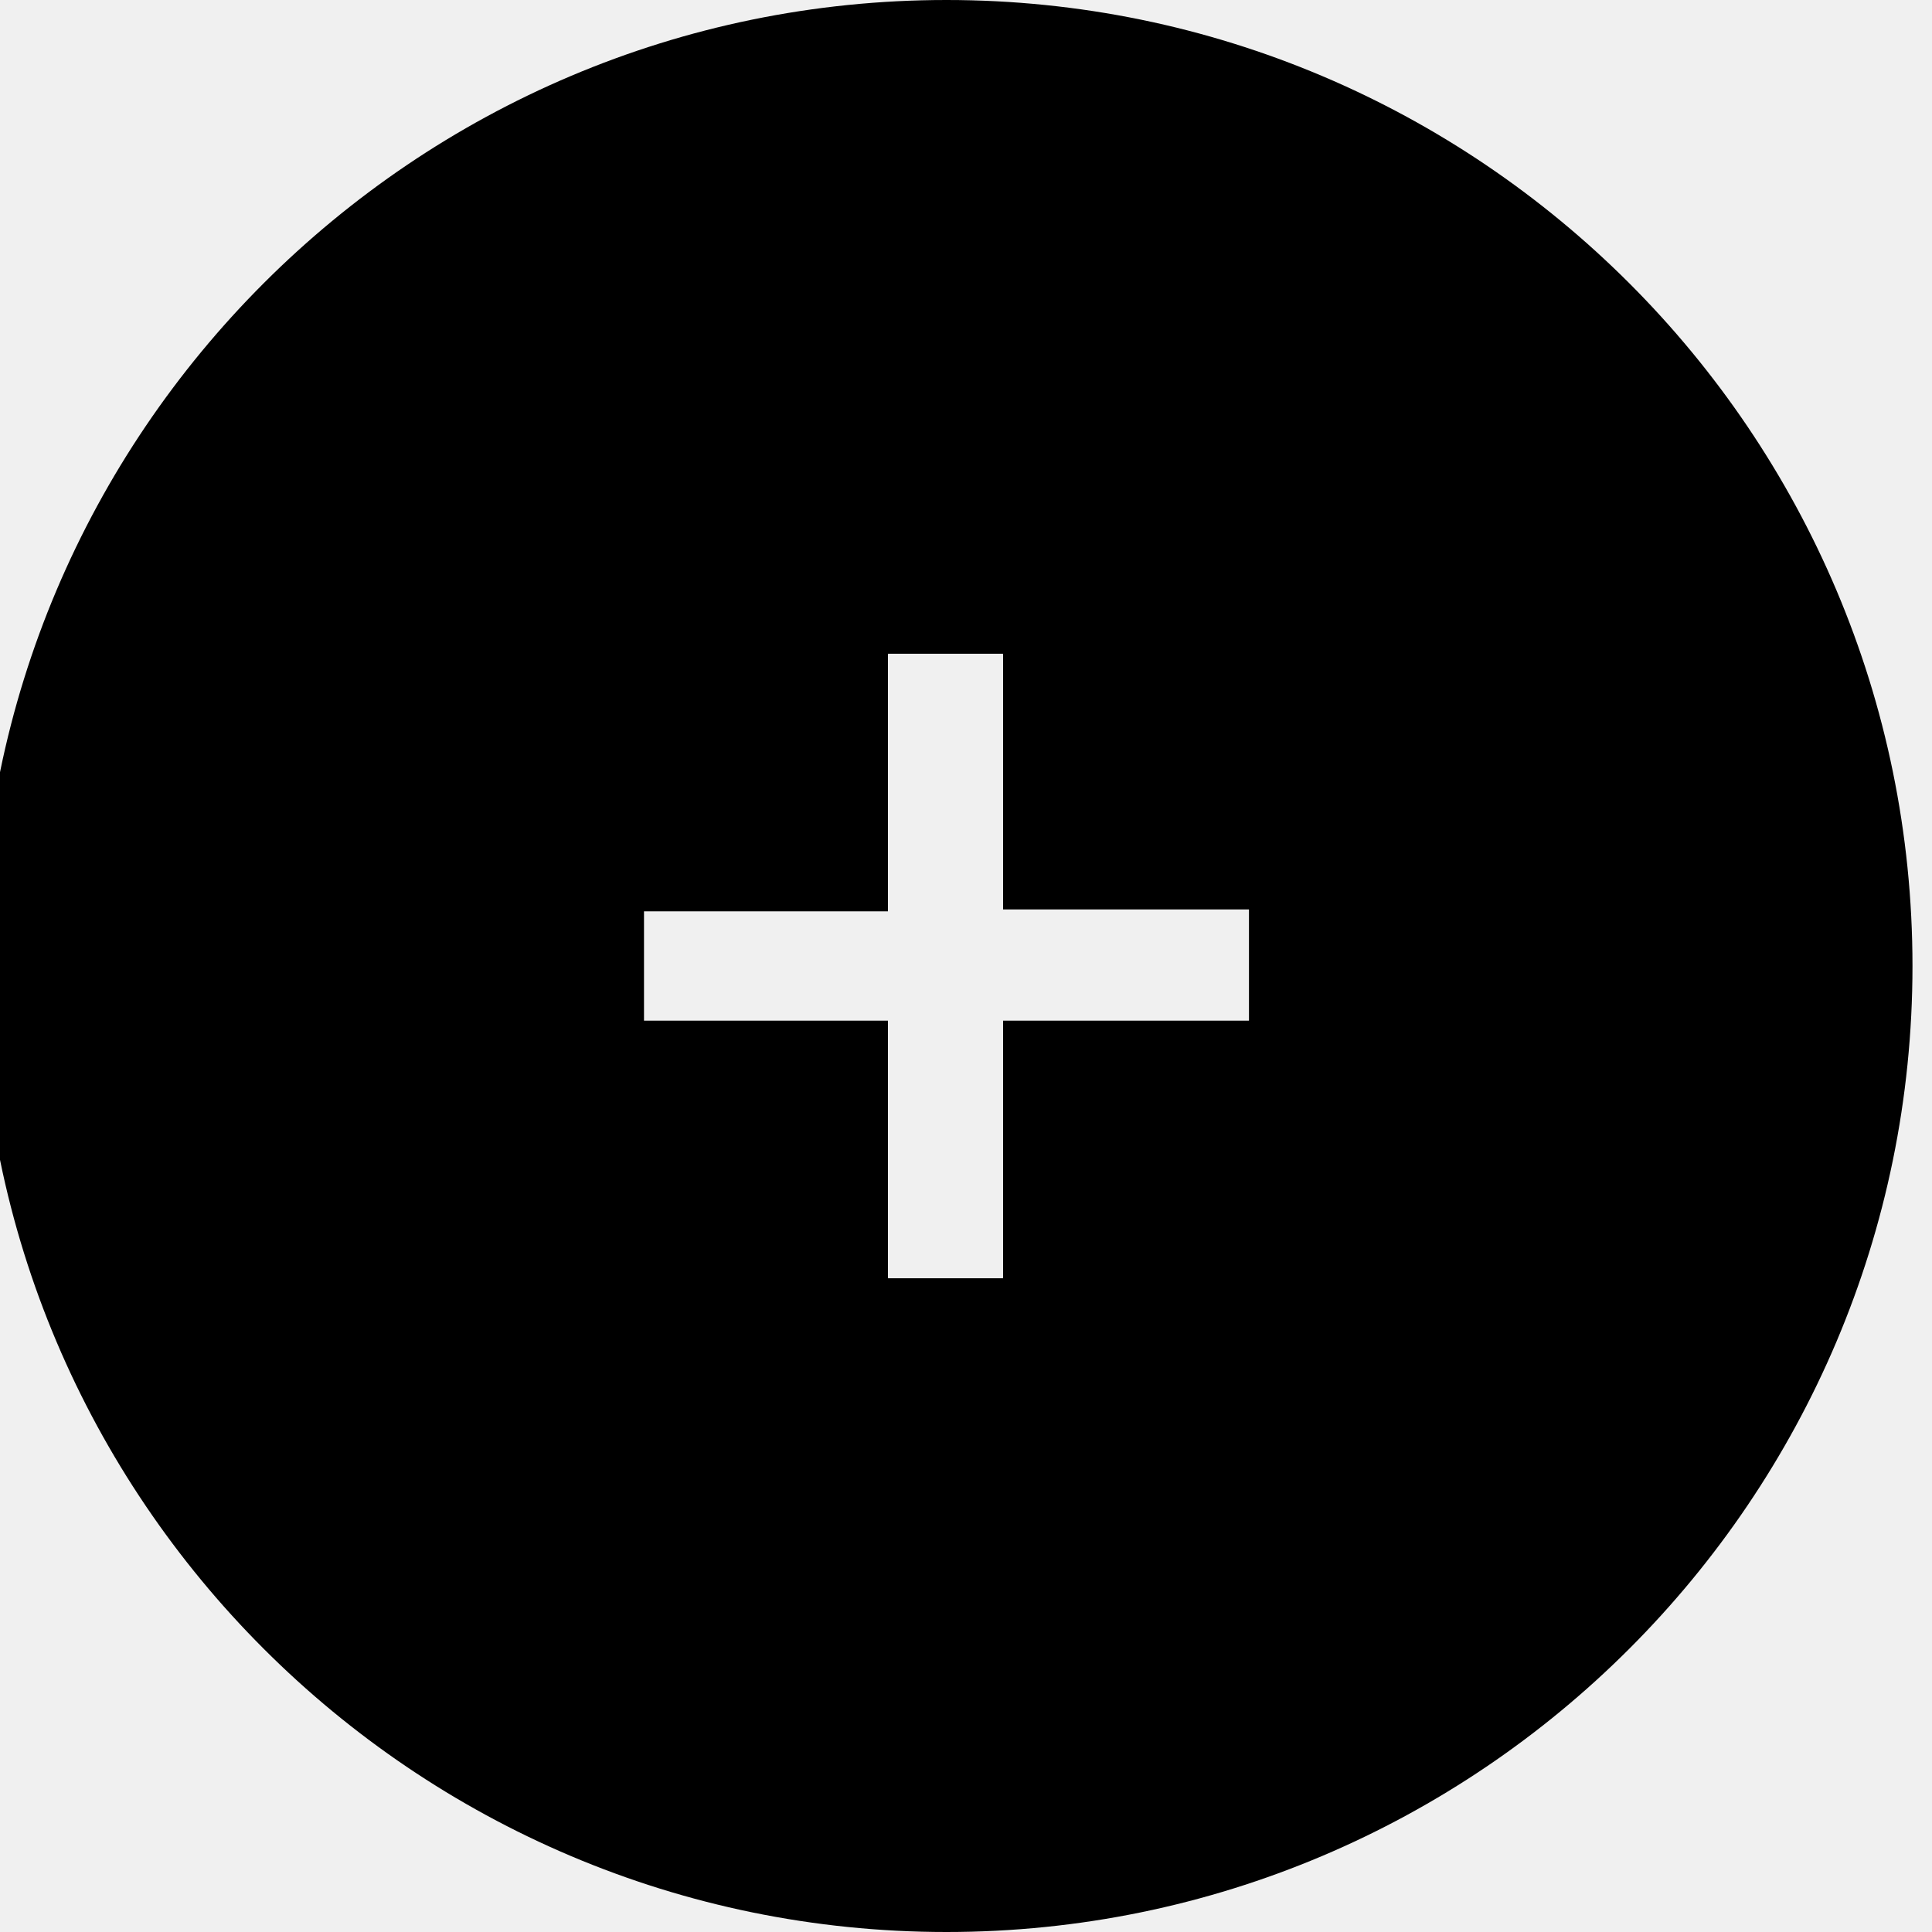
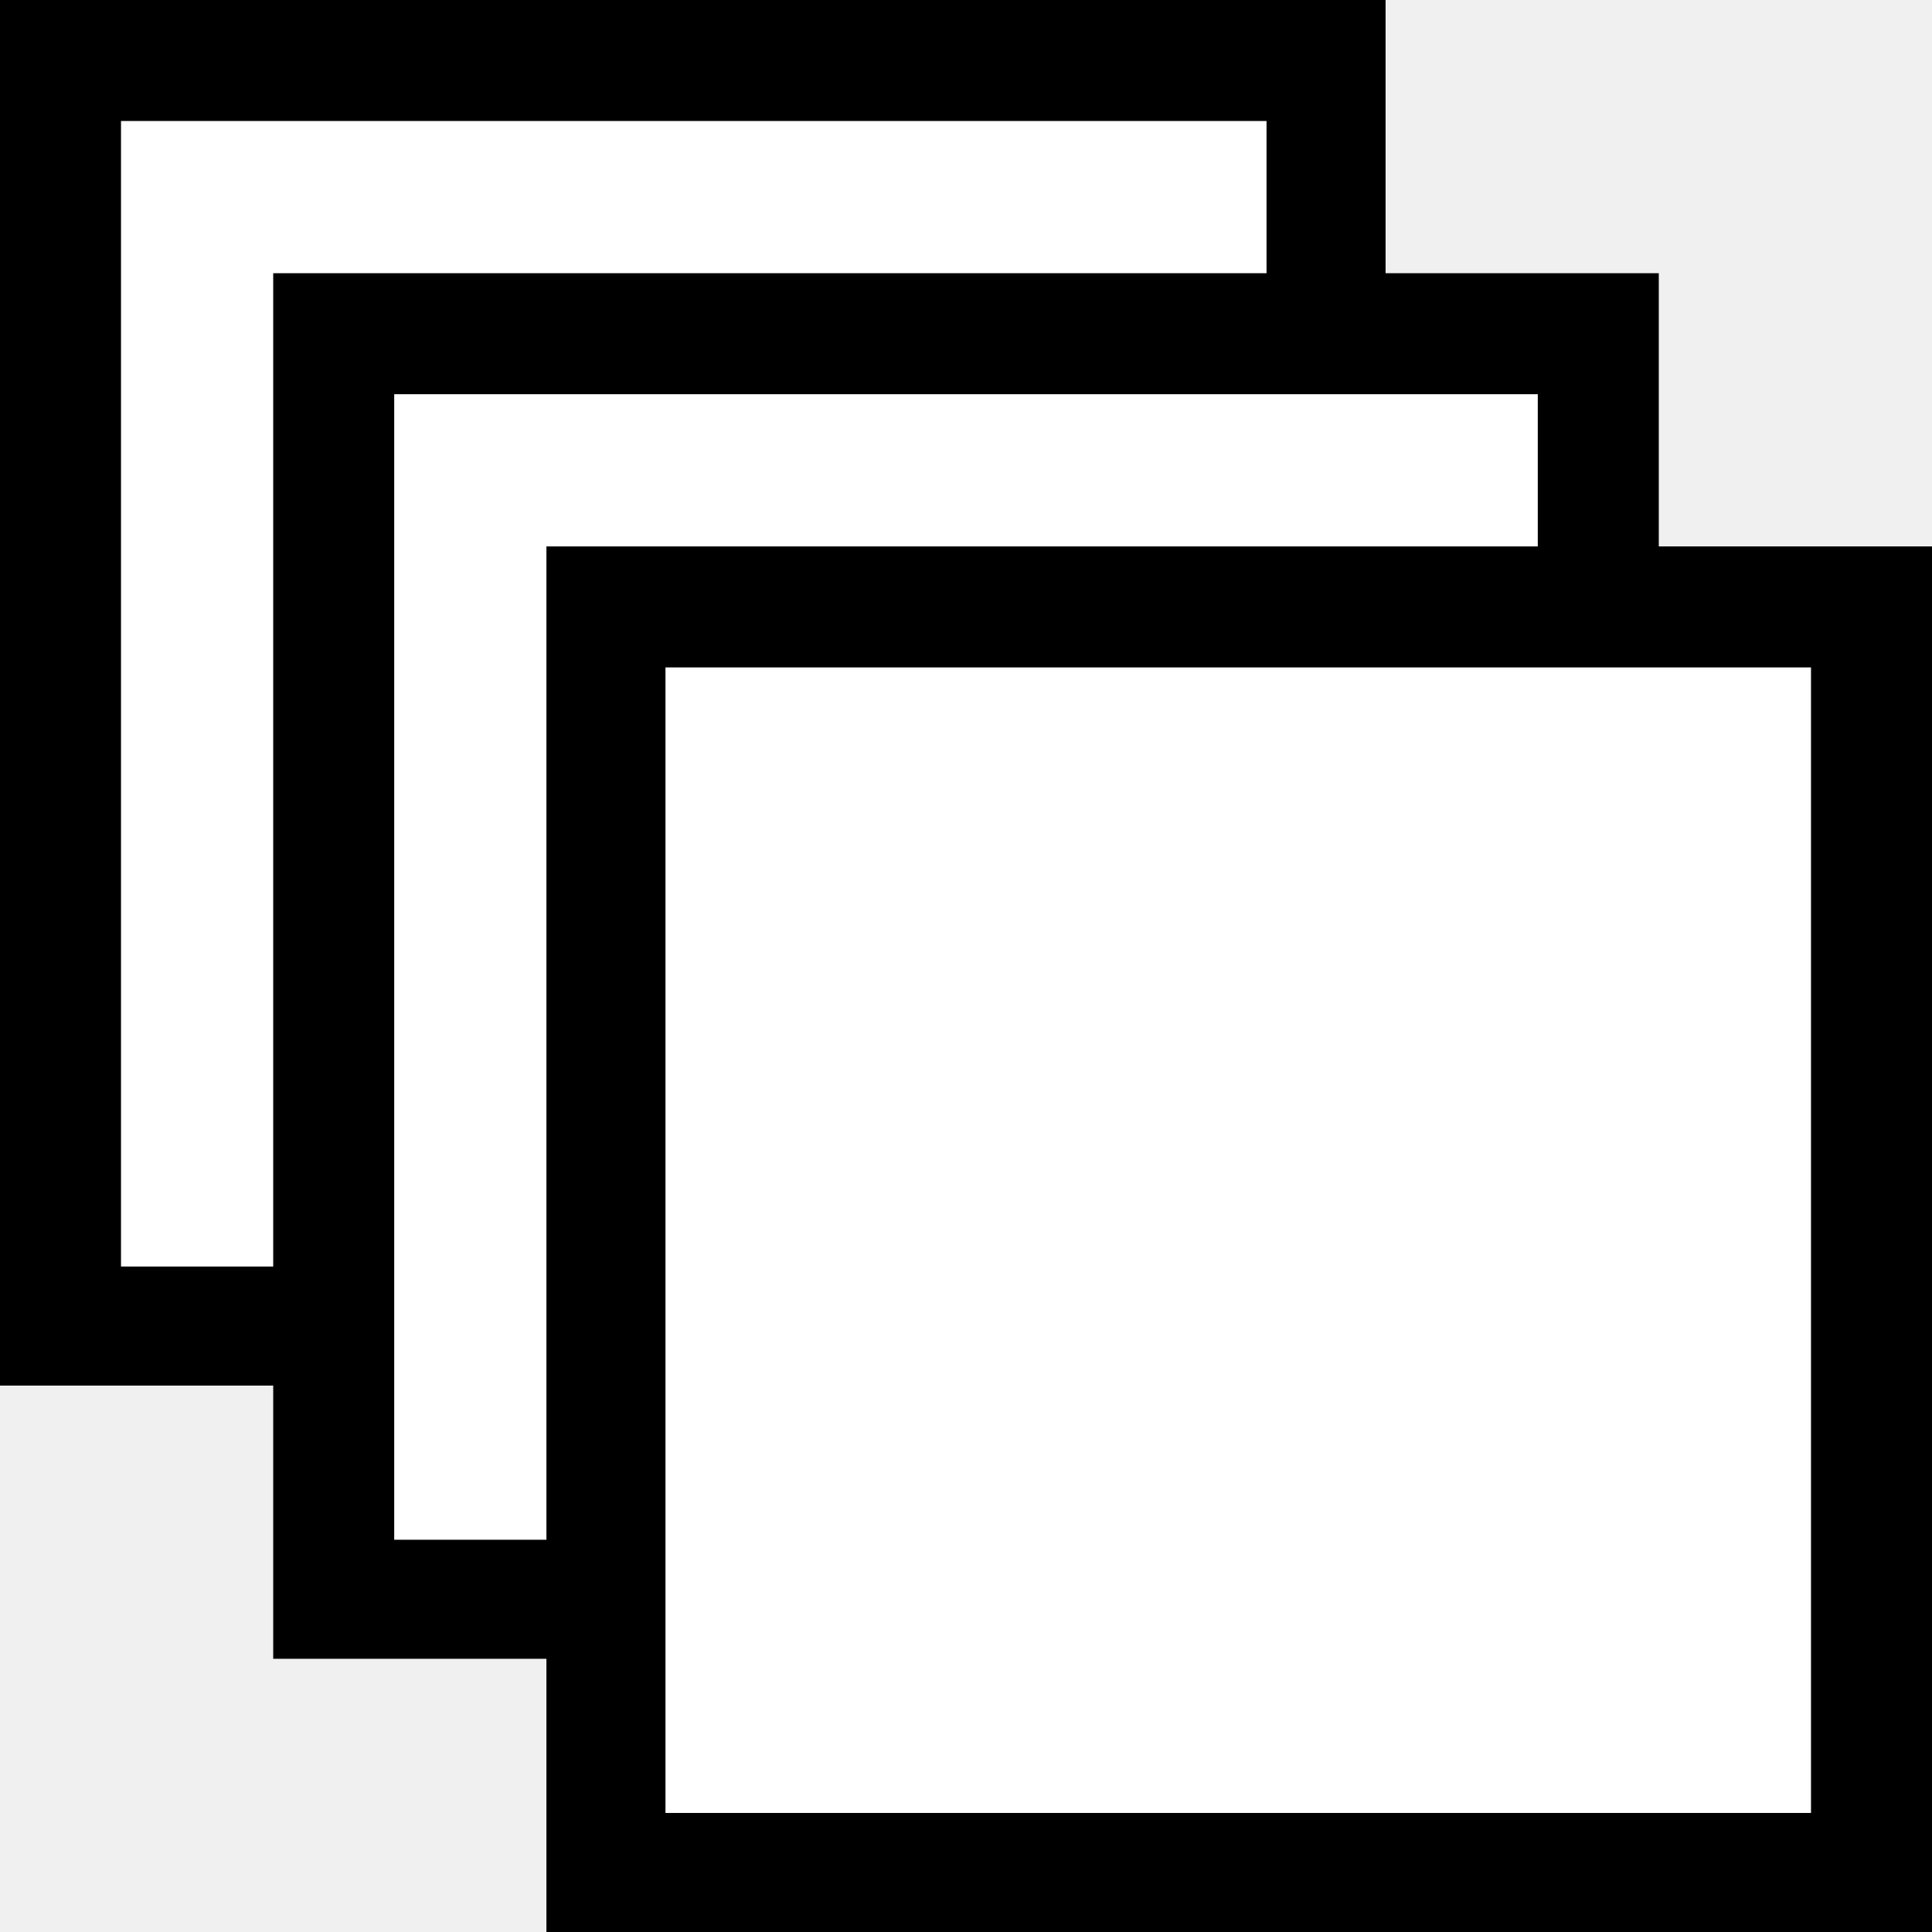
<svg xmlns="http://www.w3.org/2000/svg" version="1.1" id="Capa_1" x="0px" y="0px" viewBox="0 0 99 99" style="enable-background:new 0 0 99 99;" xml:space="preserve">
-   <path d="M48.5,0C21.2,0-1,22.2-1,49.5S21.2,99,48.5,99S98,76.8,98,49.5S75.8,0,48.5,0z M64,52.3H51.4v13.2h-5.9V52.3H33v-5.6h12.5  V33.5h5.9v13.1H64V52.3z" />
+   <style type="text/css">
+ 	.st0{fill:#FFFFFF;}
+ </style>
+   <rect x="3.1" y="3.1" class="st0" width="64.9" height="64.9" />
+   <path d="M64.9,6.2v58.7H6.2V6.2H64.9 M71,0H0v71h71V0L71,0z" />
+   <rect x="17.1" y="17.1" class="st0" width="64.9" height="64.9" />
+   <path d="M78.8,20.2v58.7H20.2V20.2L78.8,20.2 M85,14H14v71h71L85,14C85,14,85,14,85,14z" />
+   <rect x="31" y="31.1" class="st0" width="64.9" height="64.9" />
+   <path d="M92.8,34.2v58.7H34.1V34.2H92.8 M99,28H28v71h71V28L99,28z" />
</svg>
